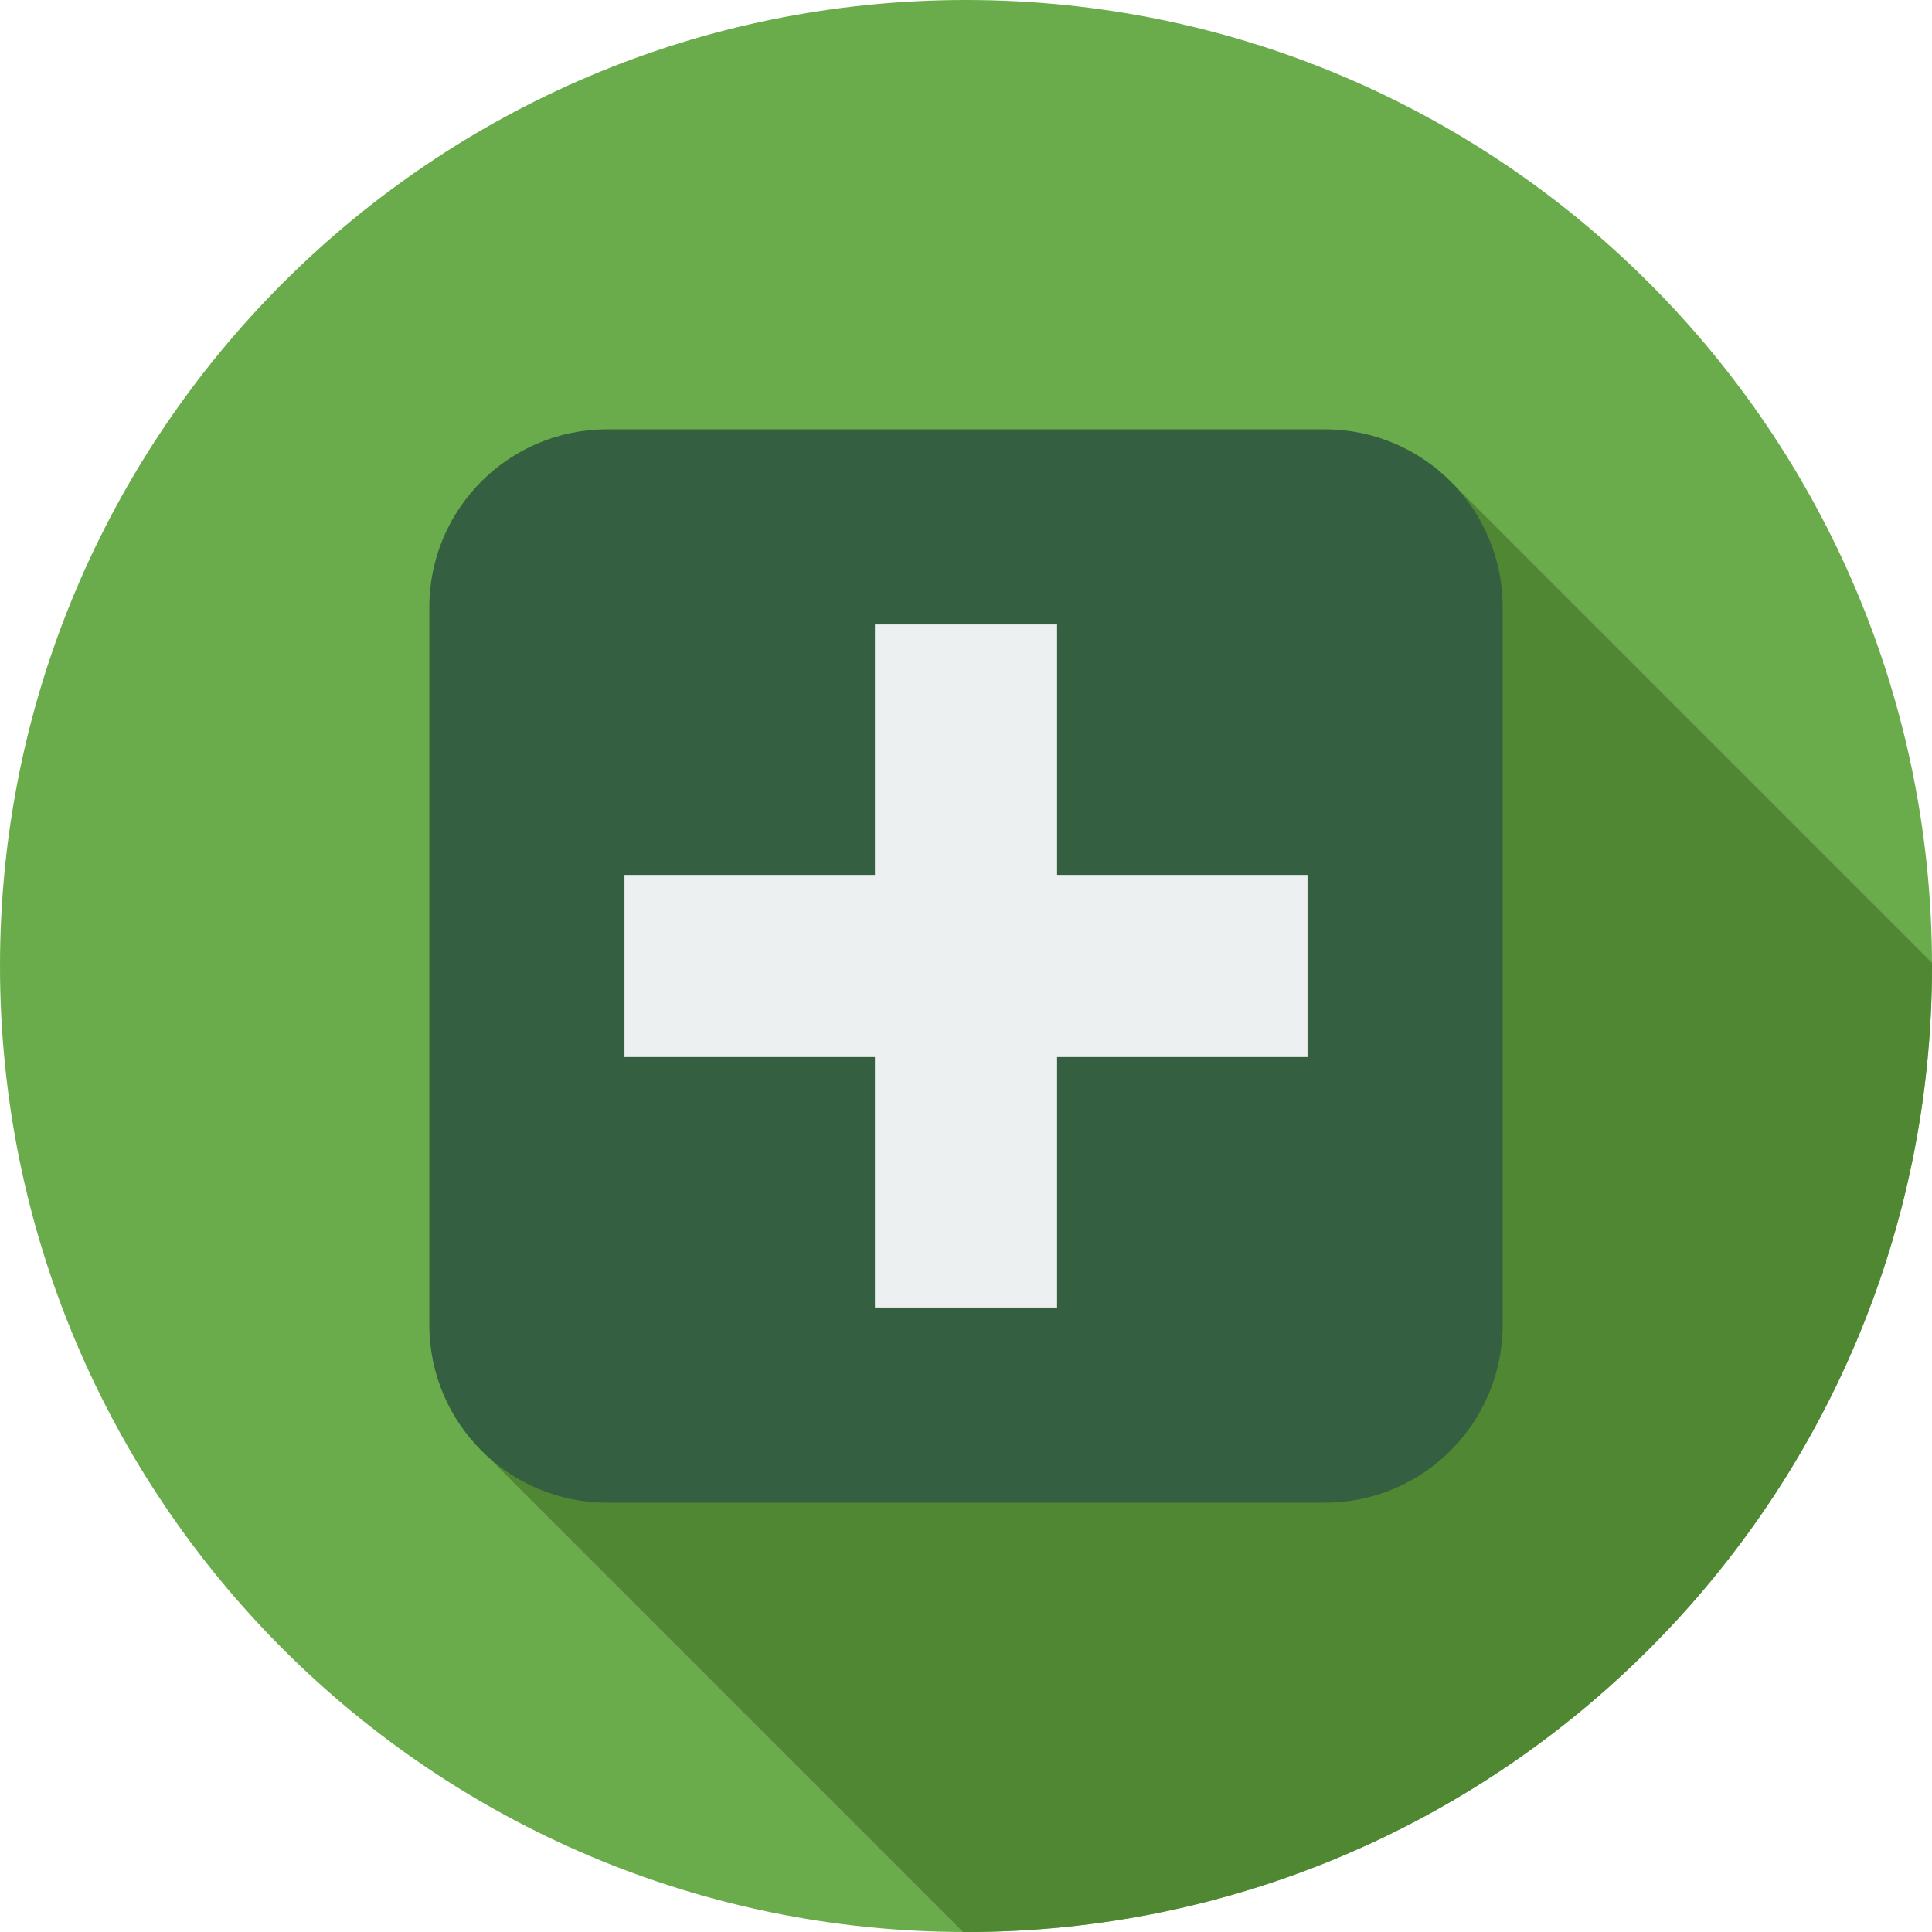
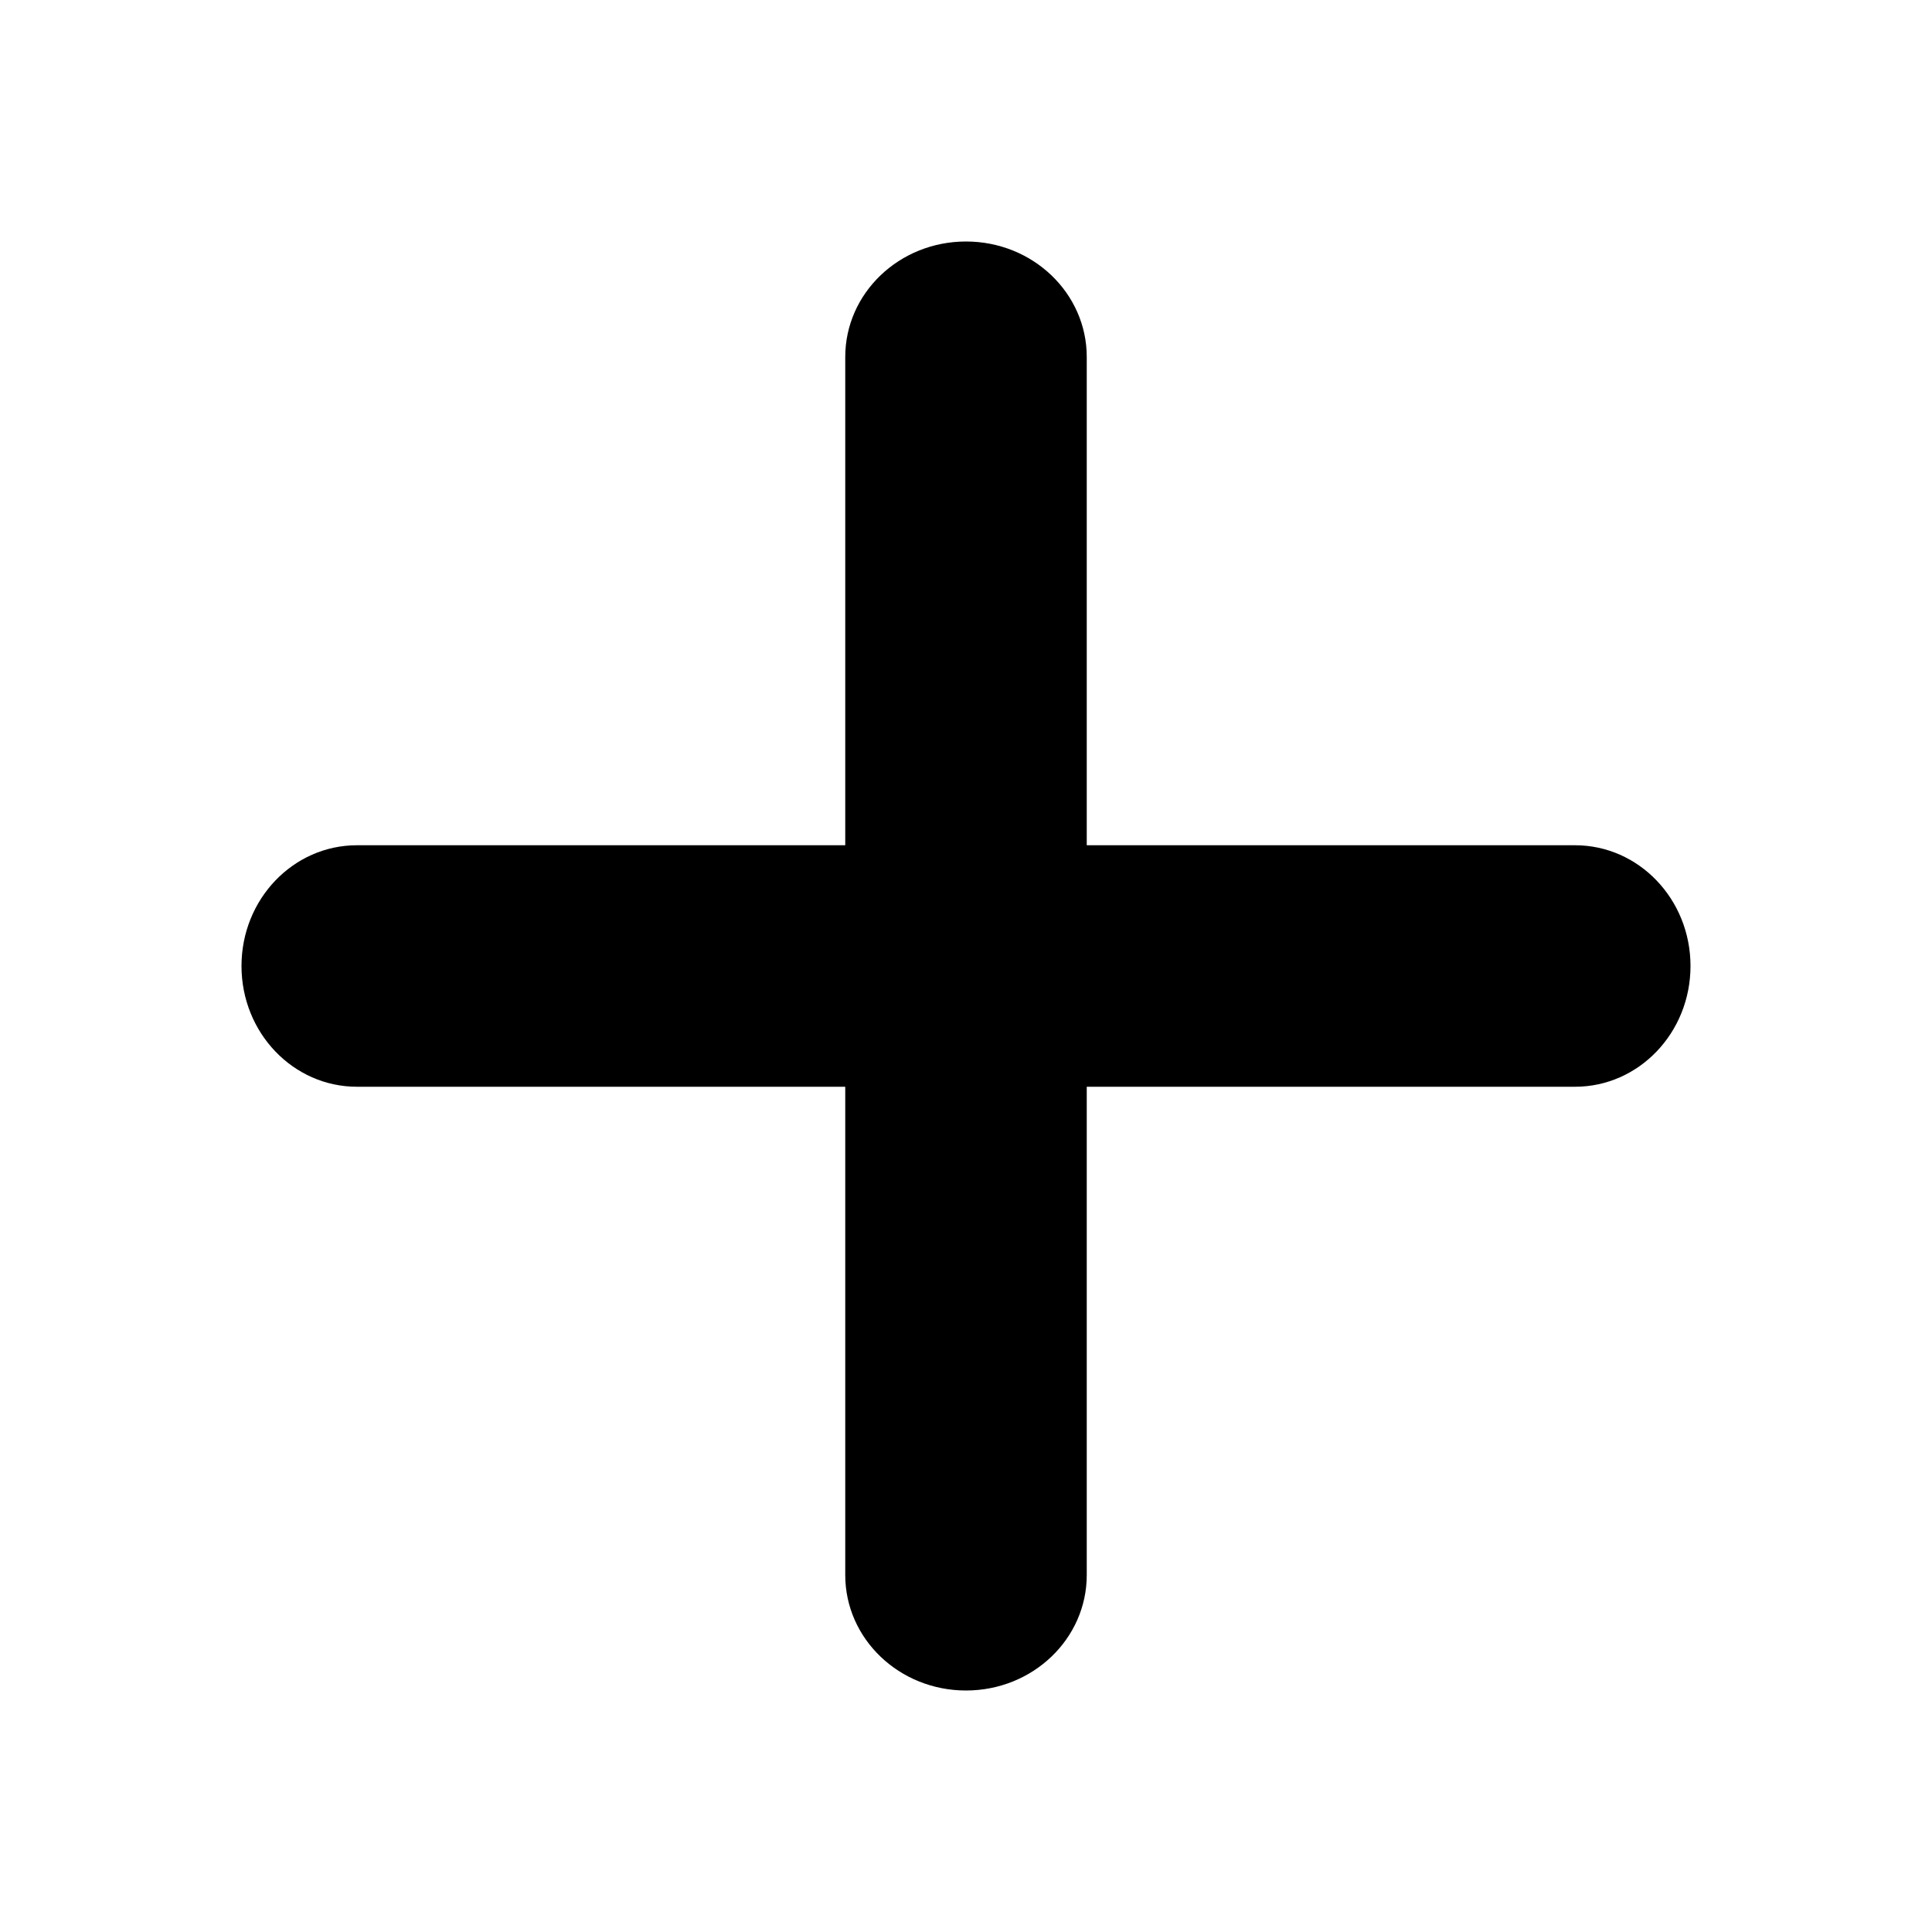
- <svg xmlns="http://www.w3.org/2000/svg" version="1.1" id="Layer_1" x="0px" y="0px" viewBox="0 0 297 297" style="enable-background:new 0 0 297 297;" xml:space="preserve">
-   <g>
-     <g>
-       <g>
-         <g>
-           <circle style="fill:#6AAC4B;" cx="148.5" cy="148.5" r="148.5" />
-         </g>
-       </g>
-     </g>
-     <path style="fill:#508733;" d="M296.994,148.006l-73.68-73.676L74.359,223.308l73.686,73.686c0.152,0,0.302,0.006,0.454,0.006   c82.014,0,148.5-66.486,148.5-148.5C297,148.335,296.994,148.171,296.994,148.006z" />
-     <g>
-       <path style="fill:#345F41;" d="M93.334,66h110.333C218.762,66,231,78.238,231,93.334v110.333C231,218.762,218.762,231,203.667,231    H93.334C78.238,231,66,218.762,66,203.667V93.334C66,78.238,78.238,66,93.334,66z" />
-     </g>
-     <polygon style="fill:#ECF0F1;" points="201,134.5 162.5,134.5 162.5,96 134.5,96 134.5,134.5 96,134.5 96,162.5 134.5,162.5    134.5,201 162.5,201 162.5,162.5 201,162.5  " />
-   </g>
-   <g>
- </g>
-   <g>
- </g>
-   <g>
- </g>
-   <g>
- </g>
-   <g>
- </g>
-   <g>
- </g>
-   <g>
- </g>
-   <g>
- </g>
-   <g>
- </g>
-   <g>
- </g>
-   <g>
- </g>
-   <g>
- </g>
-   <g>
- </g>
-   <g>
- </g>
-   <g>
- </g>
+ <svg xmlns="http://www.w3.org/2000/svg" height="512px" id="Layer_1" style="enable-background:new 0 0 512 512;" version="1.1" viewBox="0 0 512 512" width="512px" xml:space="preserve">
+   <path d="M417.4,224H288V94.6c0-16.9-14.3-30.6-32-30.6c-17.7,0-32,13.7-32,30.6V224H94.6C77.7,224,64,238.3,64,256  c0,17.7,13.7,32,30.6,32H224v129.4c0,16.9,14.3,30.6,32,30.6c17.7,0,32-13.7,32-30.6V288h129.4c16.9,0,30.6-14.3,30.6-32  C448,238.3,434.3,224,417.4,224z" />
</svg>
